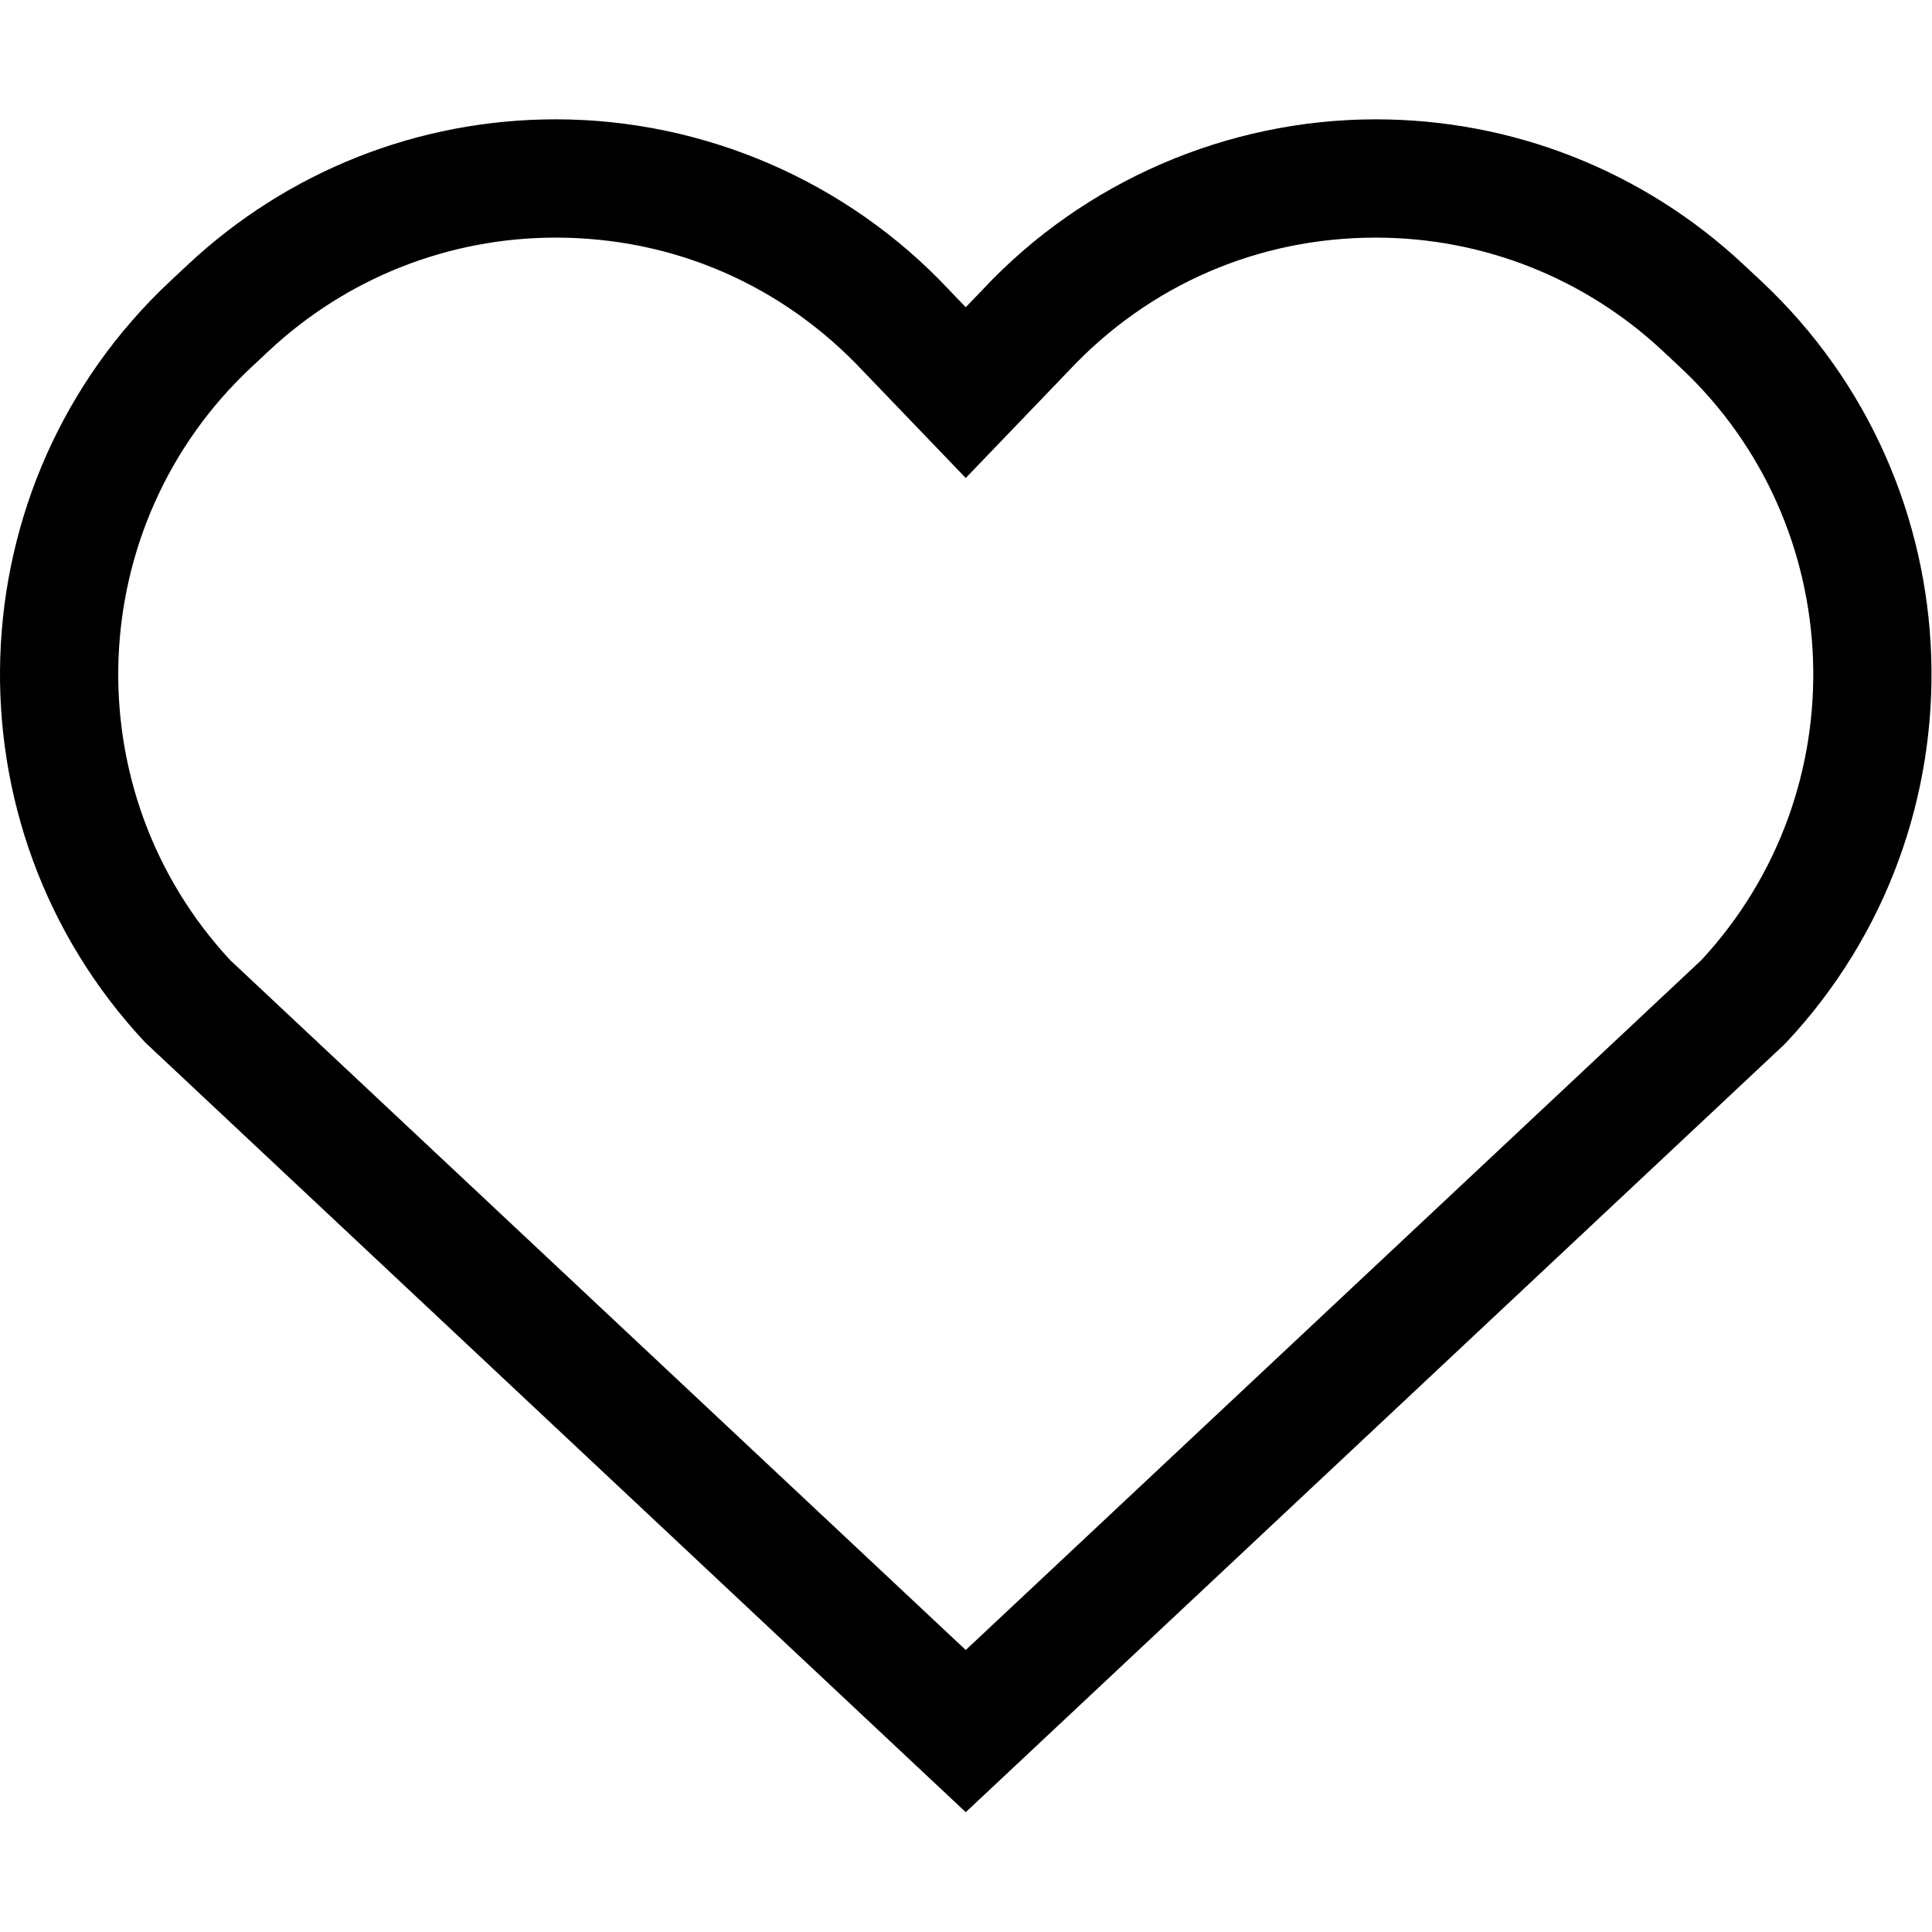
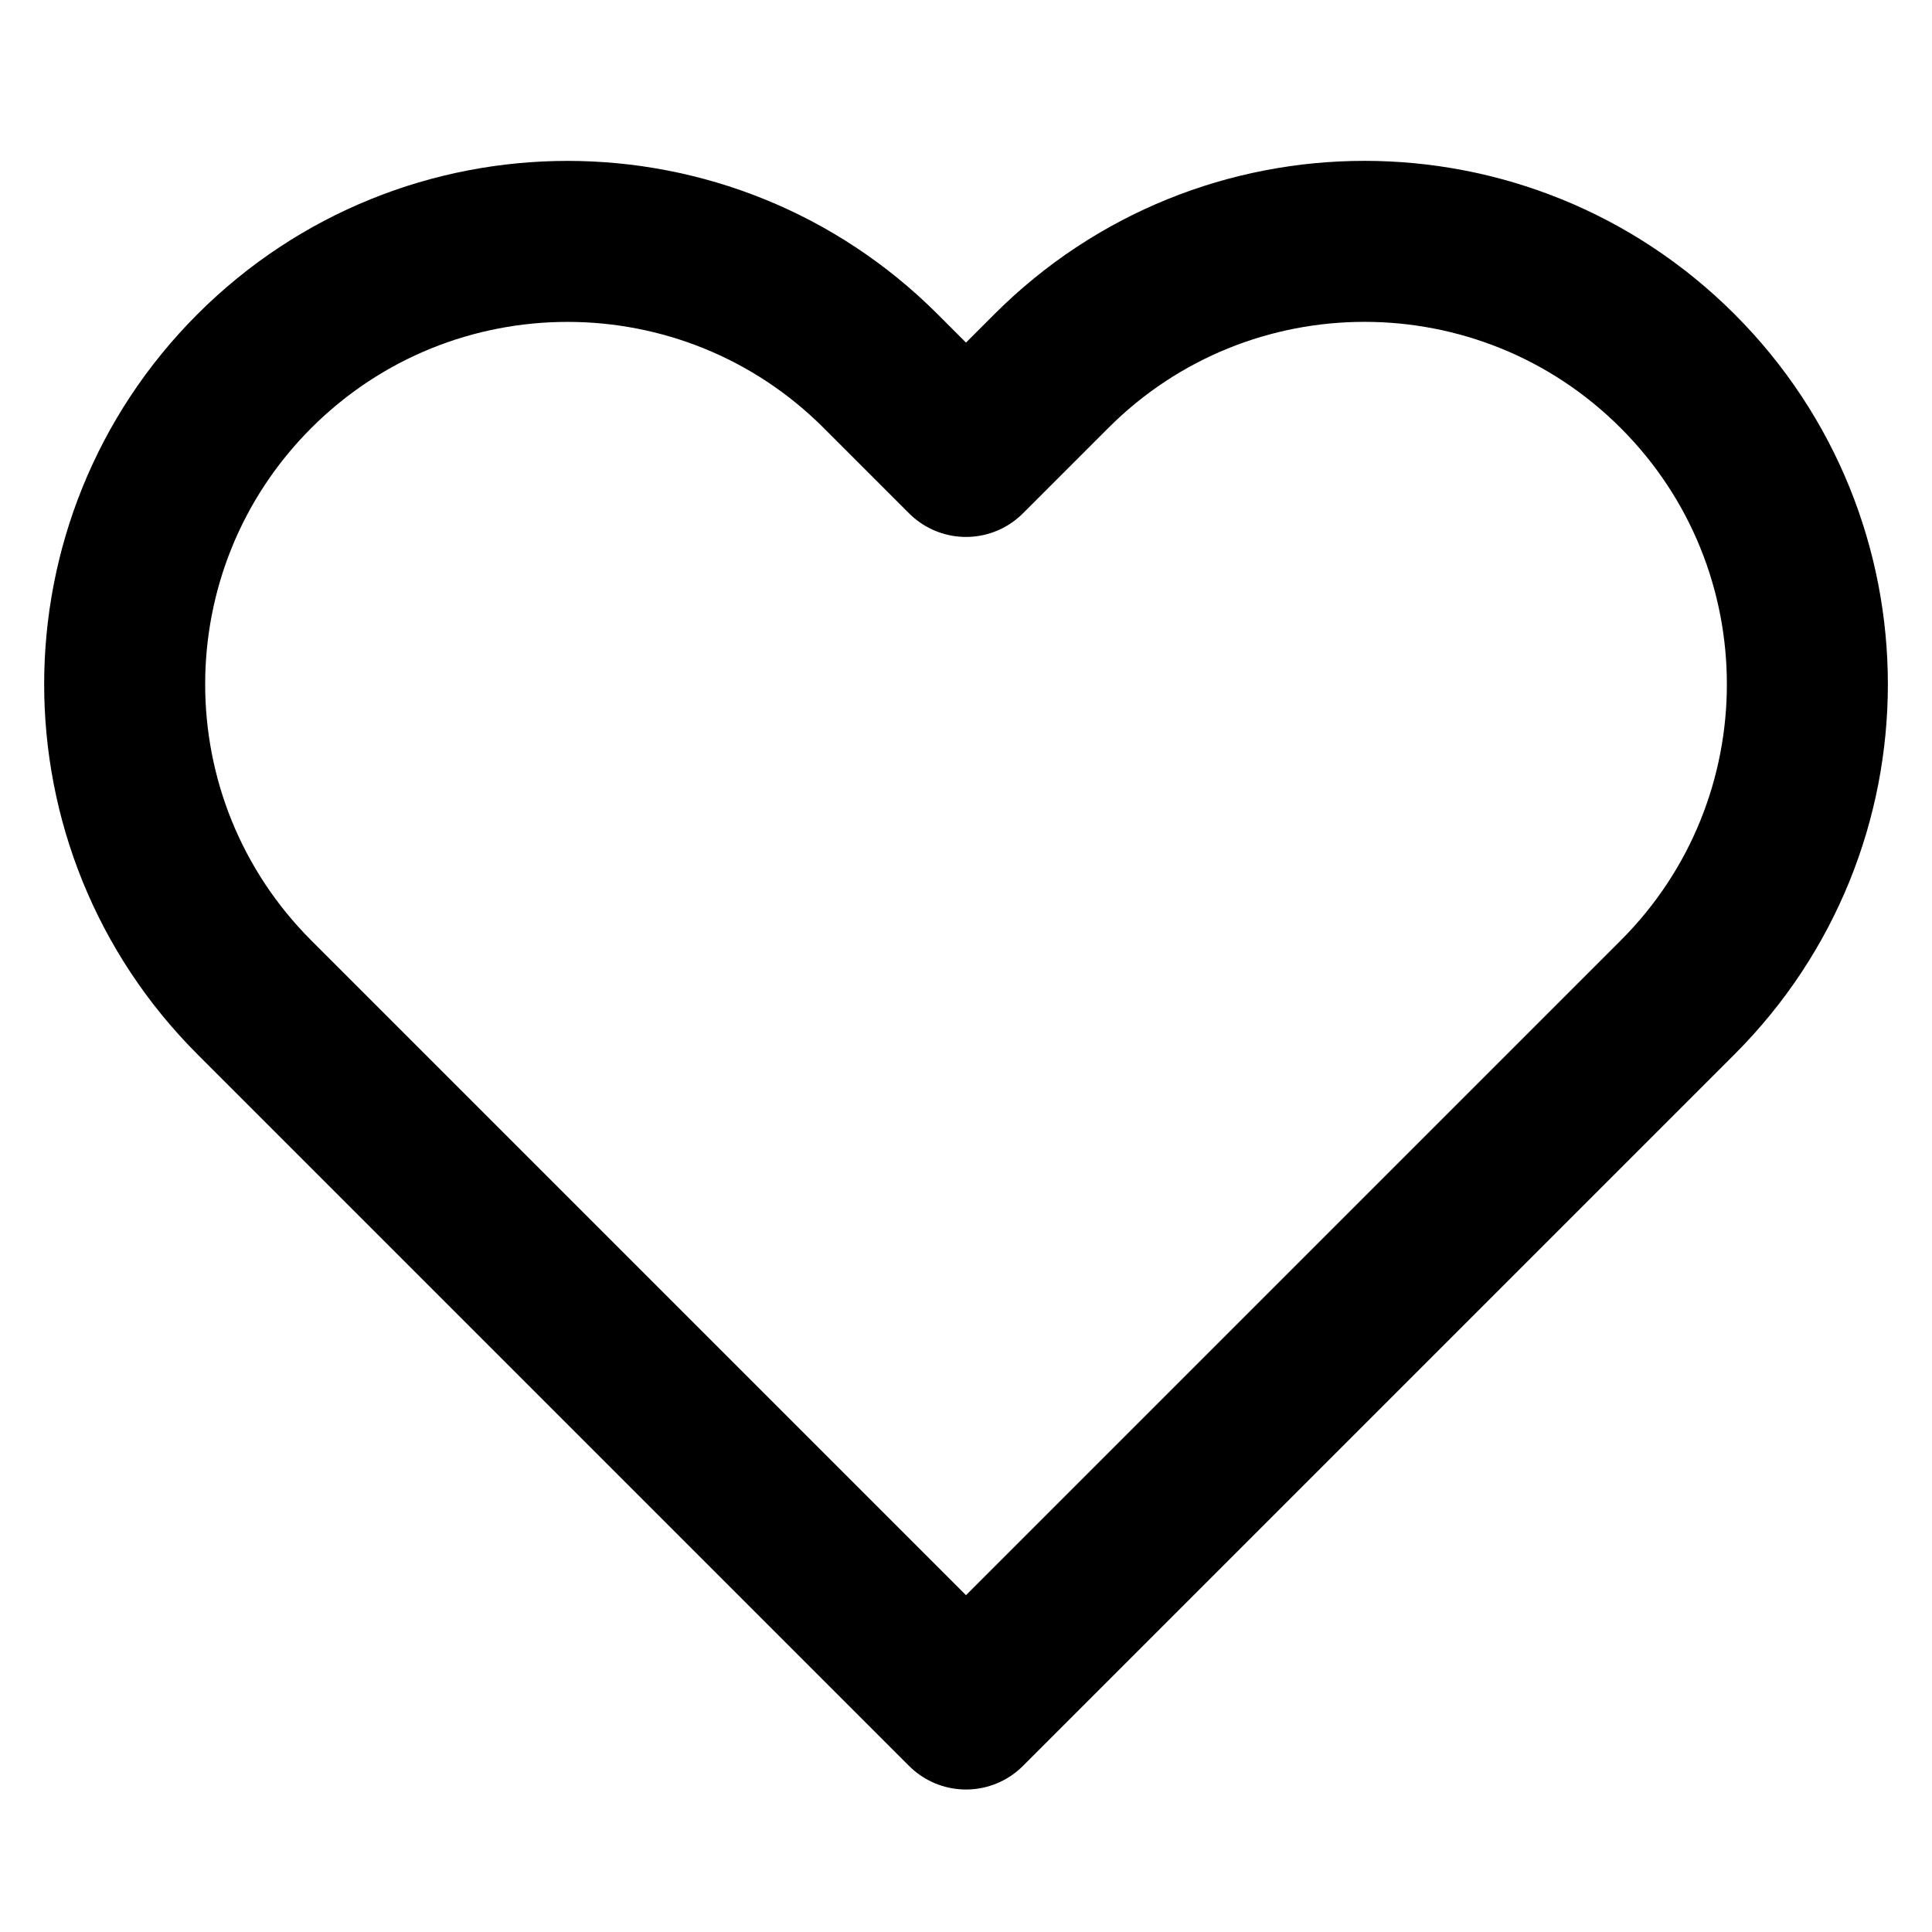
- <svg xmlns="http://www.w3.org/2000/svg" width="100%" height="100%" viewBox="0 0 245 245" version="1.1" xml:space="preserve" style="fill-rule:evenodd;clip-rule:evenodd;stroke-linejoin:round;stroke-miterlimit:2;">
-   <path d="M122.469,229.805L226.188,132.531L226.533,132.186C252.268,104.693 250.84,61.388 223.345,35.648L221.12,33.567C208.421,21.679 191.85,15.133 174.462,15.133C155.63,15.133 137.45,23.015 124.651,36.688L122.468,38.96L120.352,36.757C107.487,23.014 89.307,15.132 70.475,15.132C53.086,15.132 36.516,21.678 23.819,33.564L21.59,35.65C-5.901,61.386 -7.331,104.692 18.404,132.186L122.469,229.805ZM31.839,46.602L34.068,44.518C43.978,35.241 56.908,30.133 70.476,30.133C85.39,30.133 99.214,36.126 109.468,47.079L122.469,60.614L135.536,47.009C145.724,36.126 159.548,30.133 174.462,30.133C188.029,30.133 200.959,35.241 210.872,44.52L213.096,46.6C234.492,66.631 235.659,100.299 215.742,121.762L122.469,209.24L29.195,121.762C9.28,100.298 10.446,66.63 31.839,46.602Z" style="fill-rule:nonzero;" />
+ <svg xmlns="http://www.w3.org/2000/svg" width="24" height="24" viewBox="0 0 24 24" fill="none" stroke="currentColor" stroke-width="2" stroke-linecap="round" stroke-linejoin="round" class="feather feather-heart">
+   <path d="M20.84 4.61a5.5 5.5 0 0 0-7.78 0L12 5.67l-1.06-1.06a5.5 5.5 0 0 0-7.78 7.78l1.06 1.06L12 21.23l7.78-7.78 1.06-1.06a5.5 5.5 0 0 0 0-7.78z" />
</svg>
